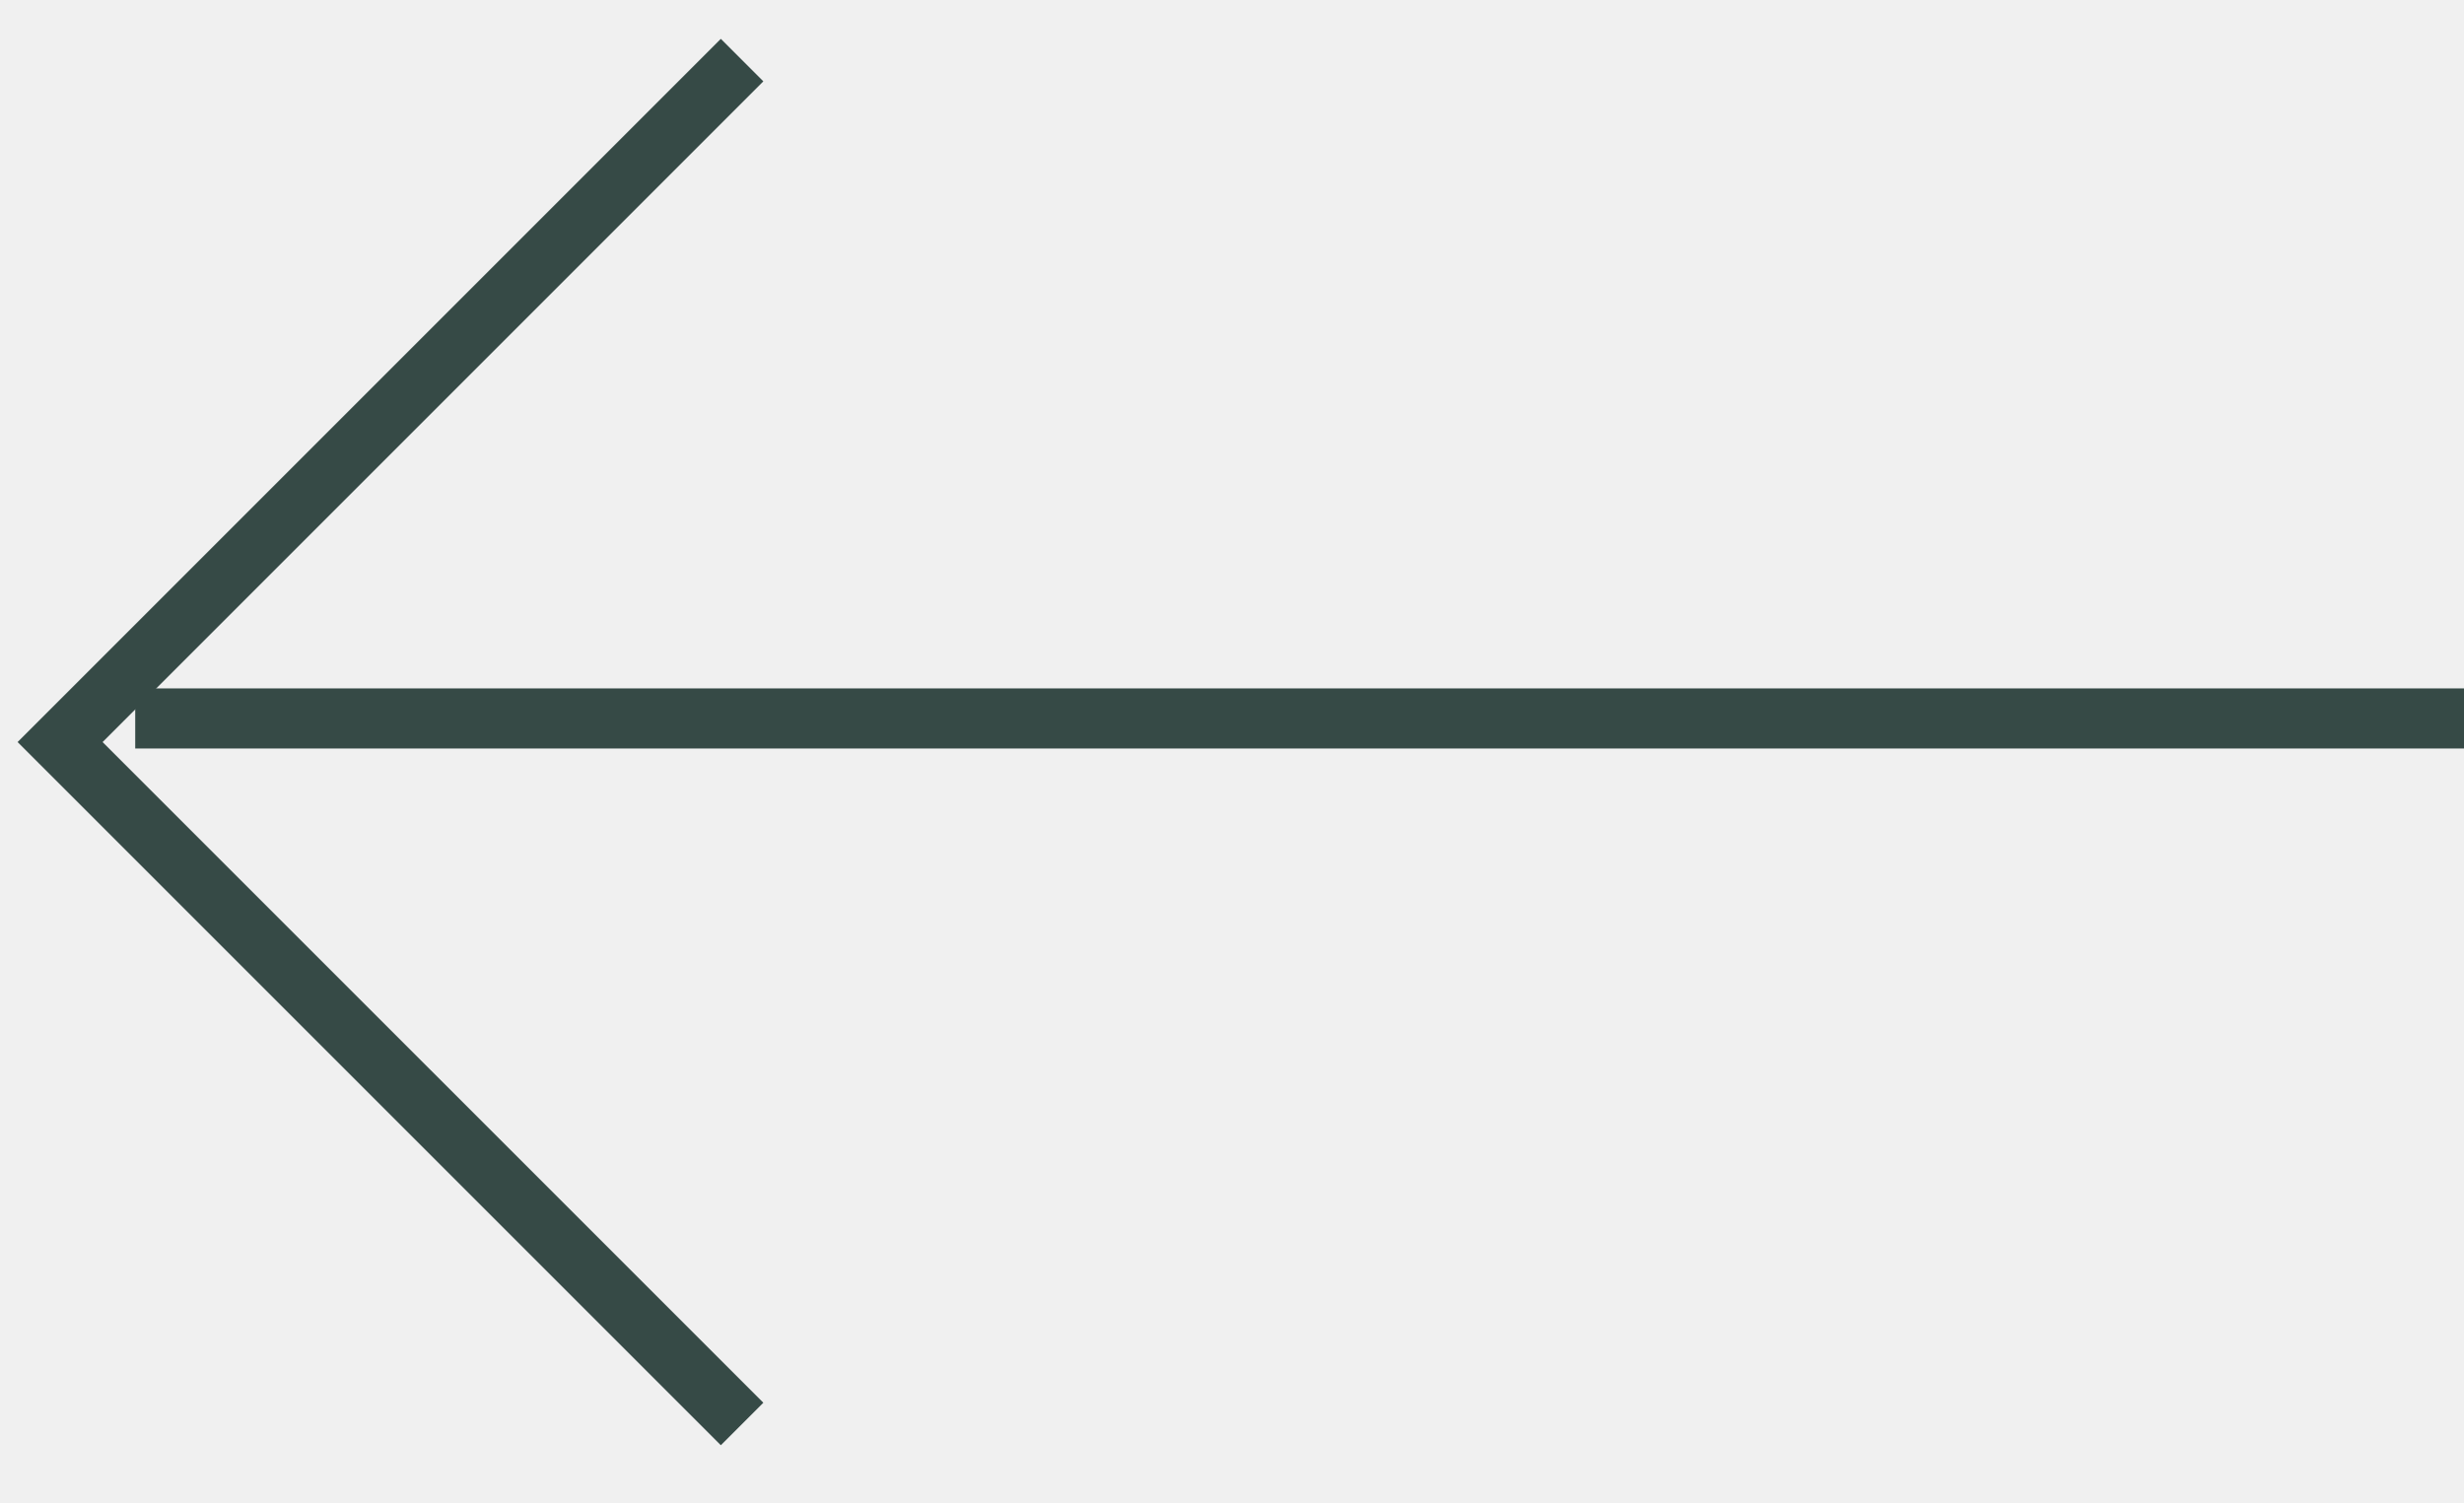
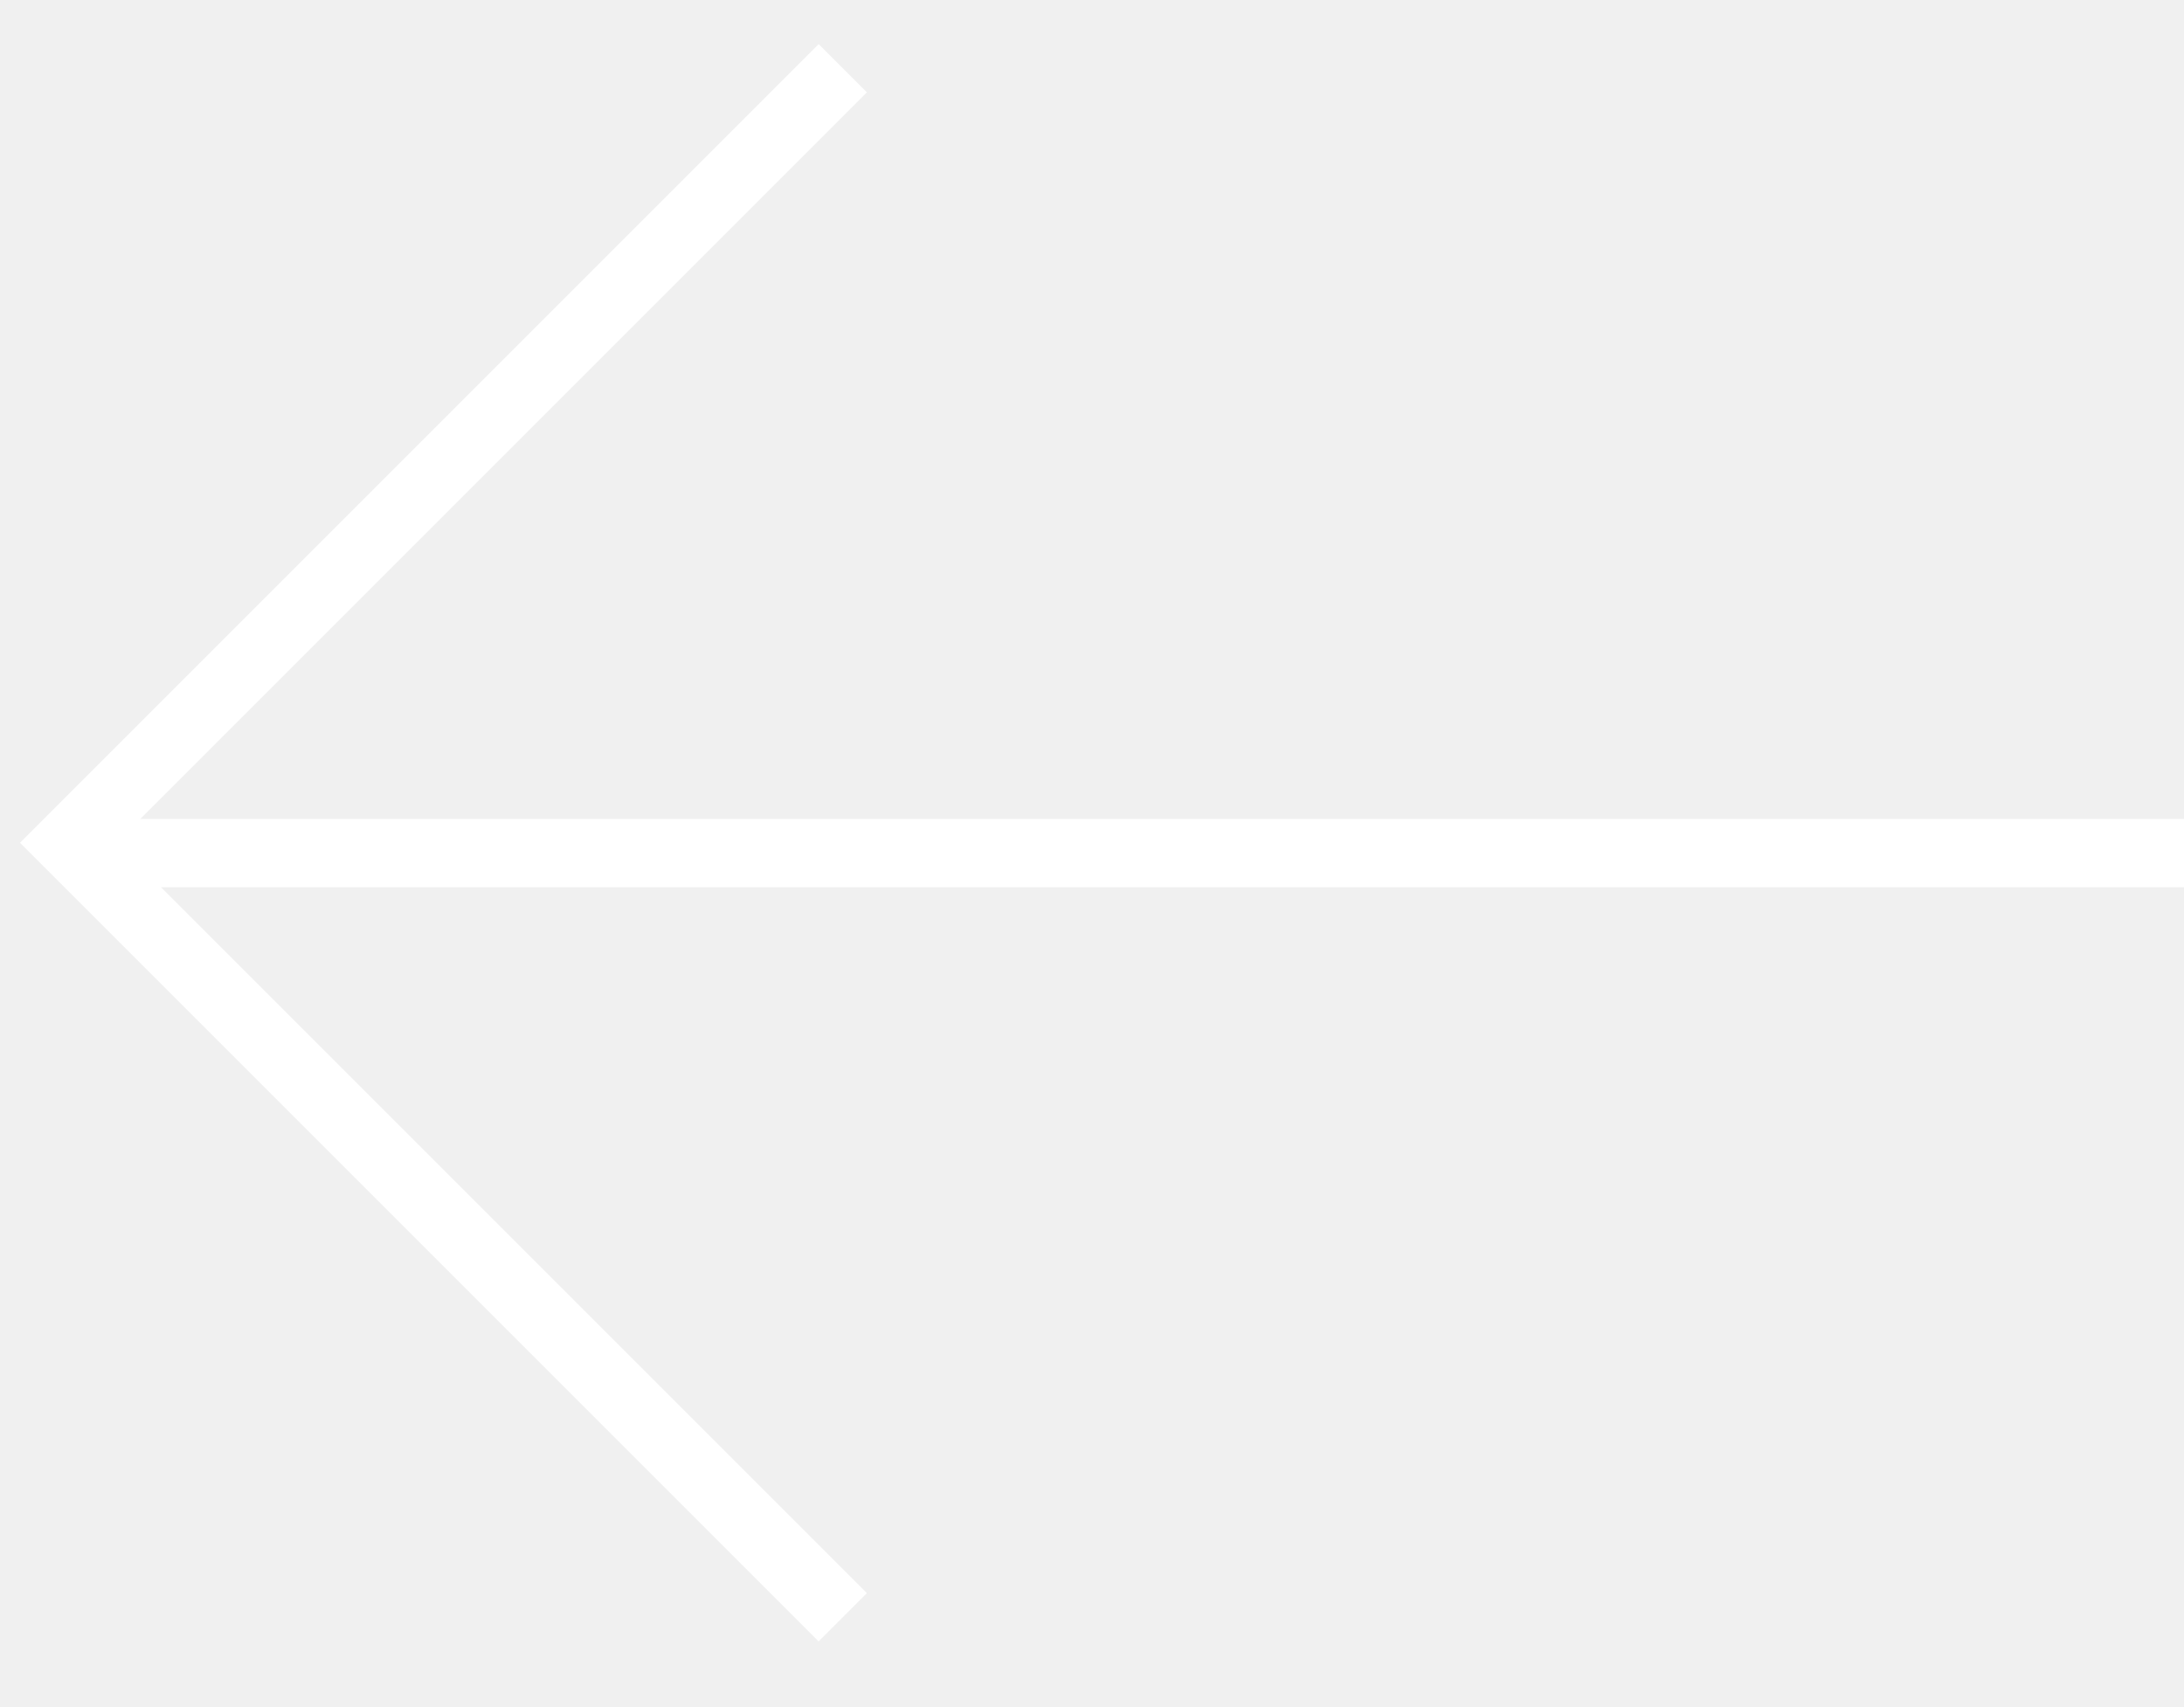
- <svg xmlns="http://www.w3.org/2000/svg" width="41" height="25" viewBox="0 0 41 25" fill="none">
-   <line x1="41" y1="11.955" x2="2.25" y2="11.955" stroke="#364A46" />
-   <path d="M12.348 1L1 12.348L12.348 23.695" stroke="#364A46" />
+ <svg xmlns="http://www.w3.org/2000/svg" width="32" height="25" viewBox="0 0 32 25" fill="none">
+   <line x1="32" y1="12.5" x2="1" y2="12.5" stroke="white" />
+   <path d="M12.348 1L1 12.348L12.348 23.696" stroke="white" />
</svg>
